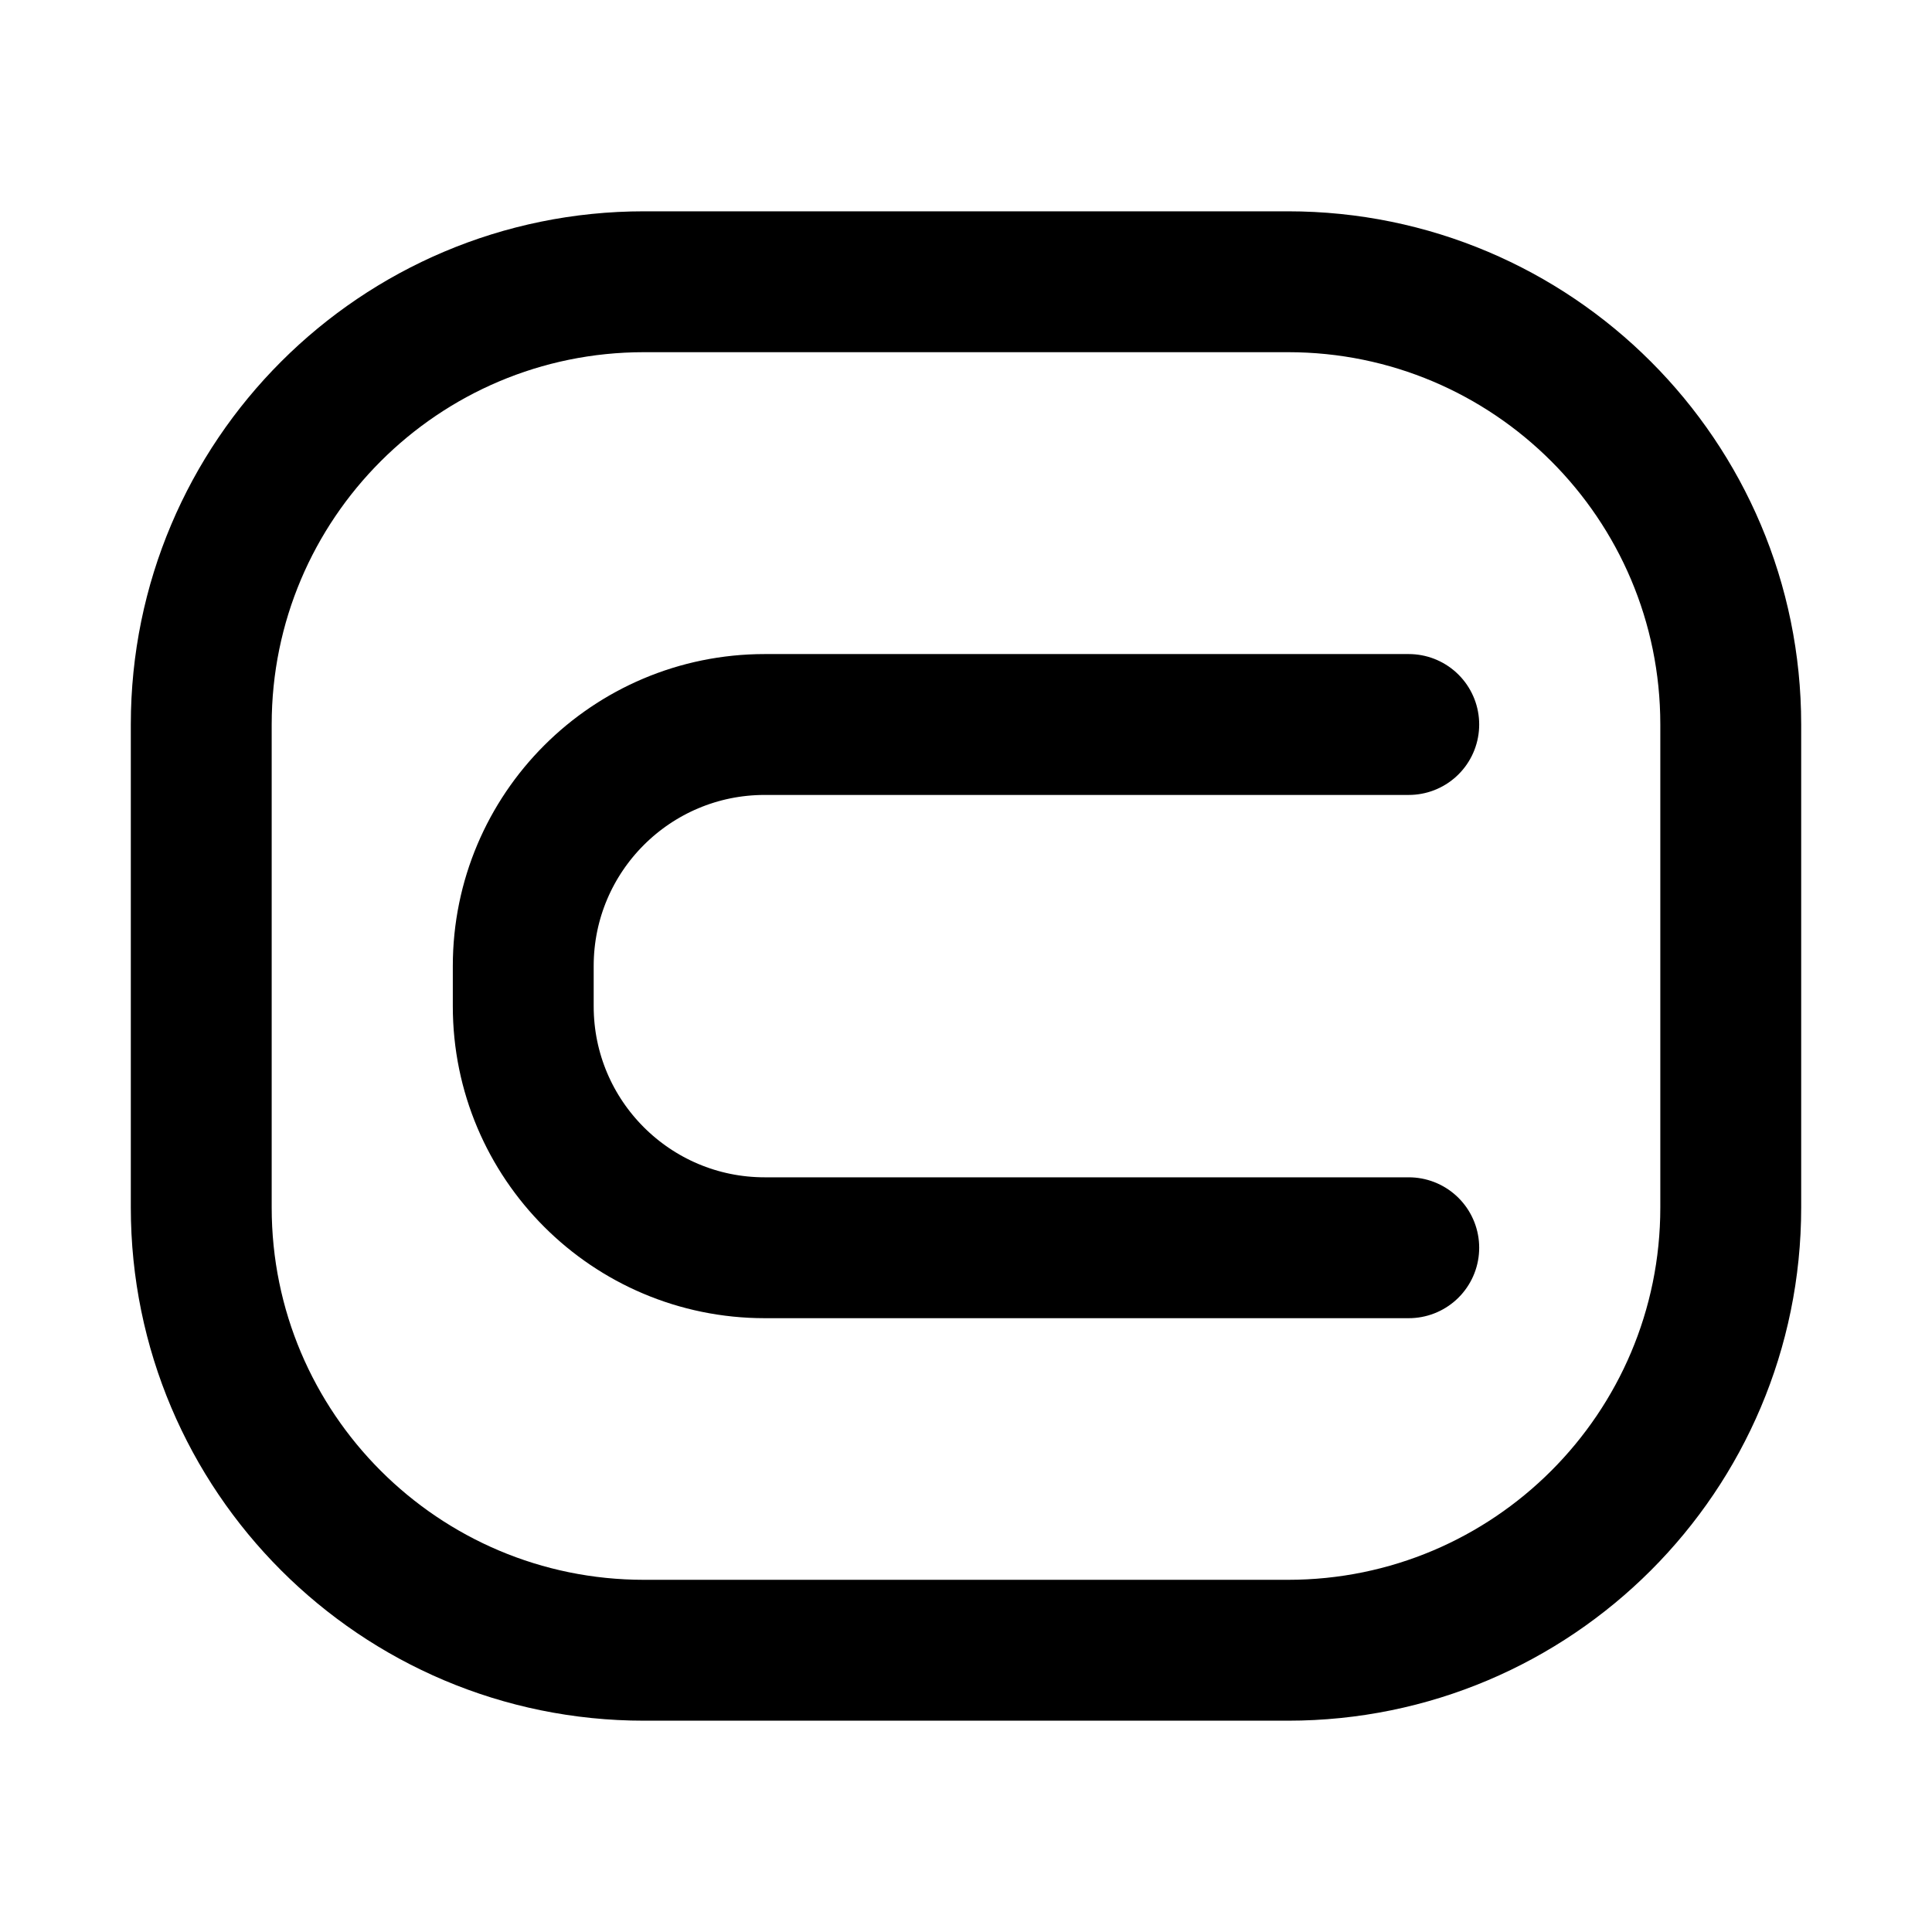
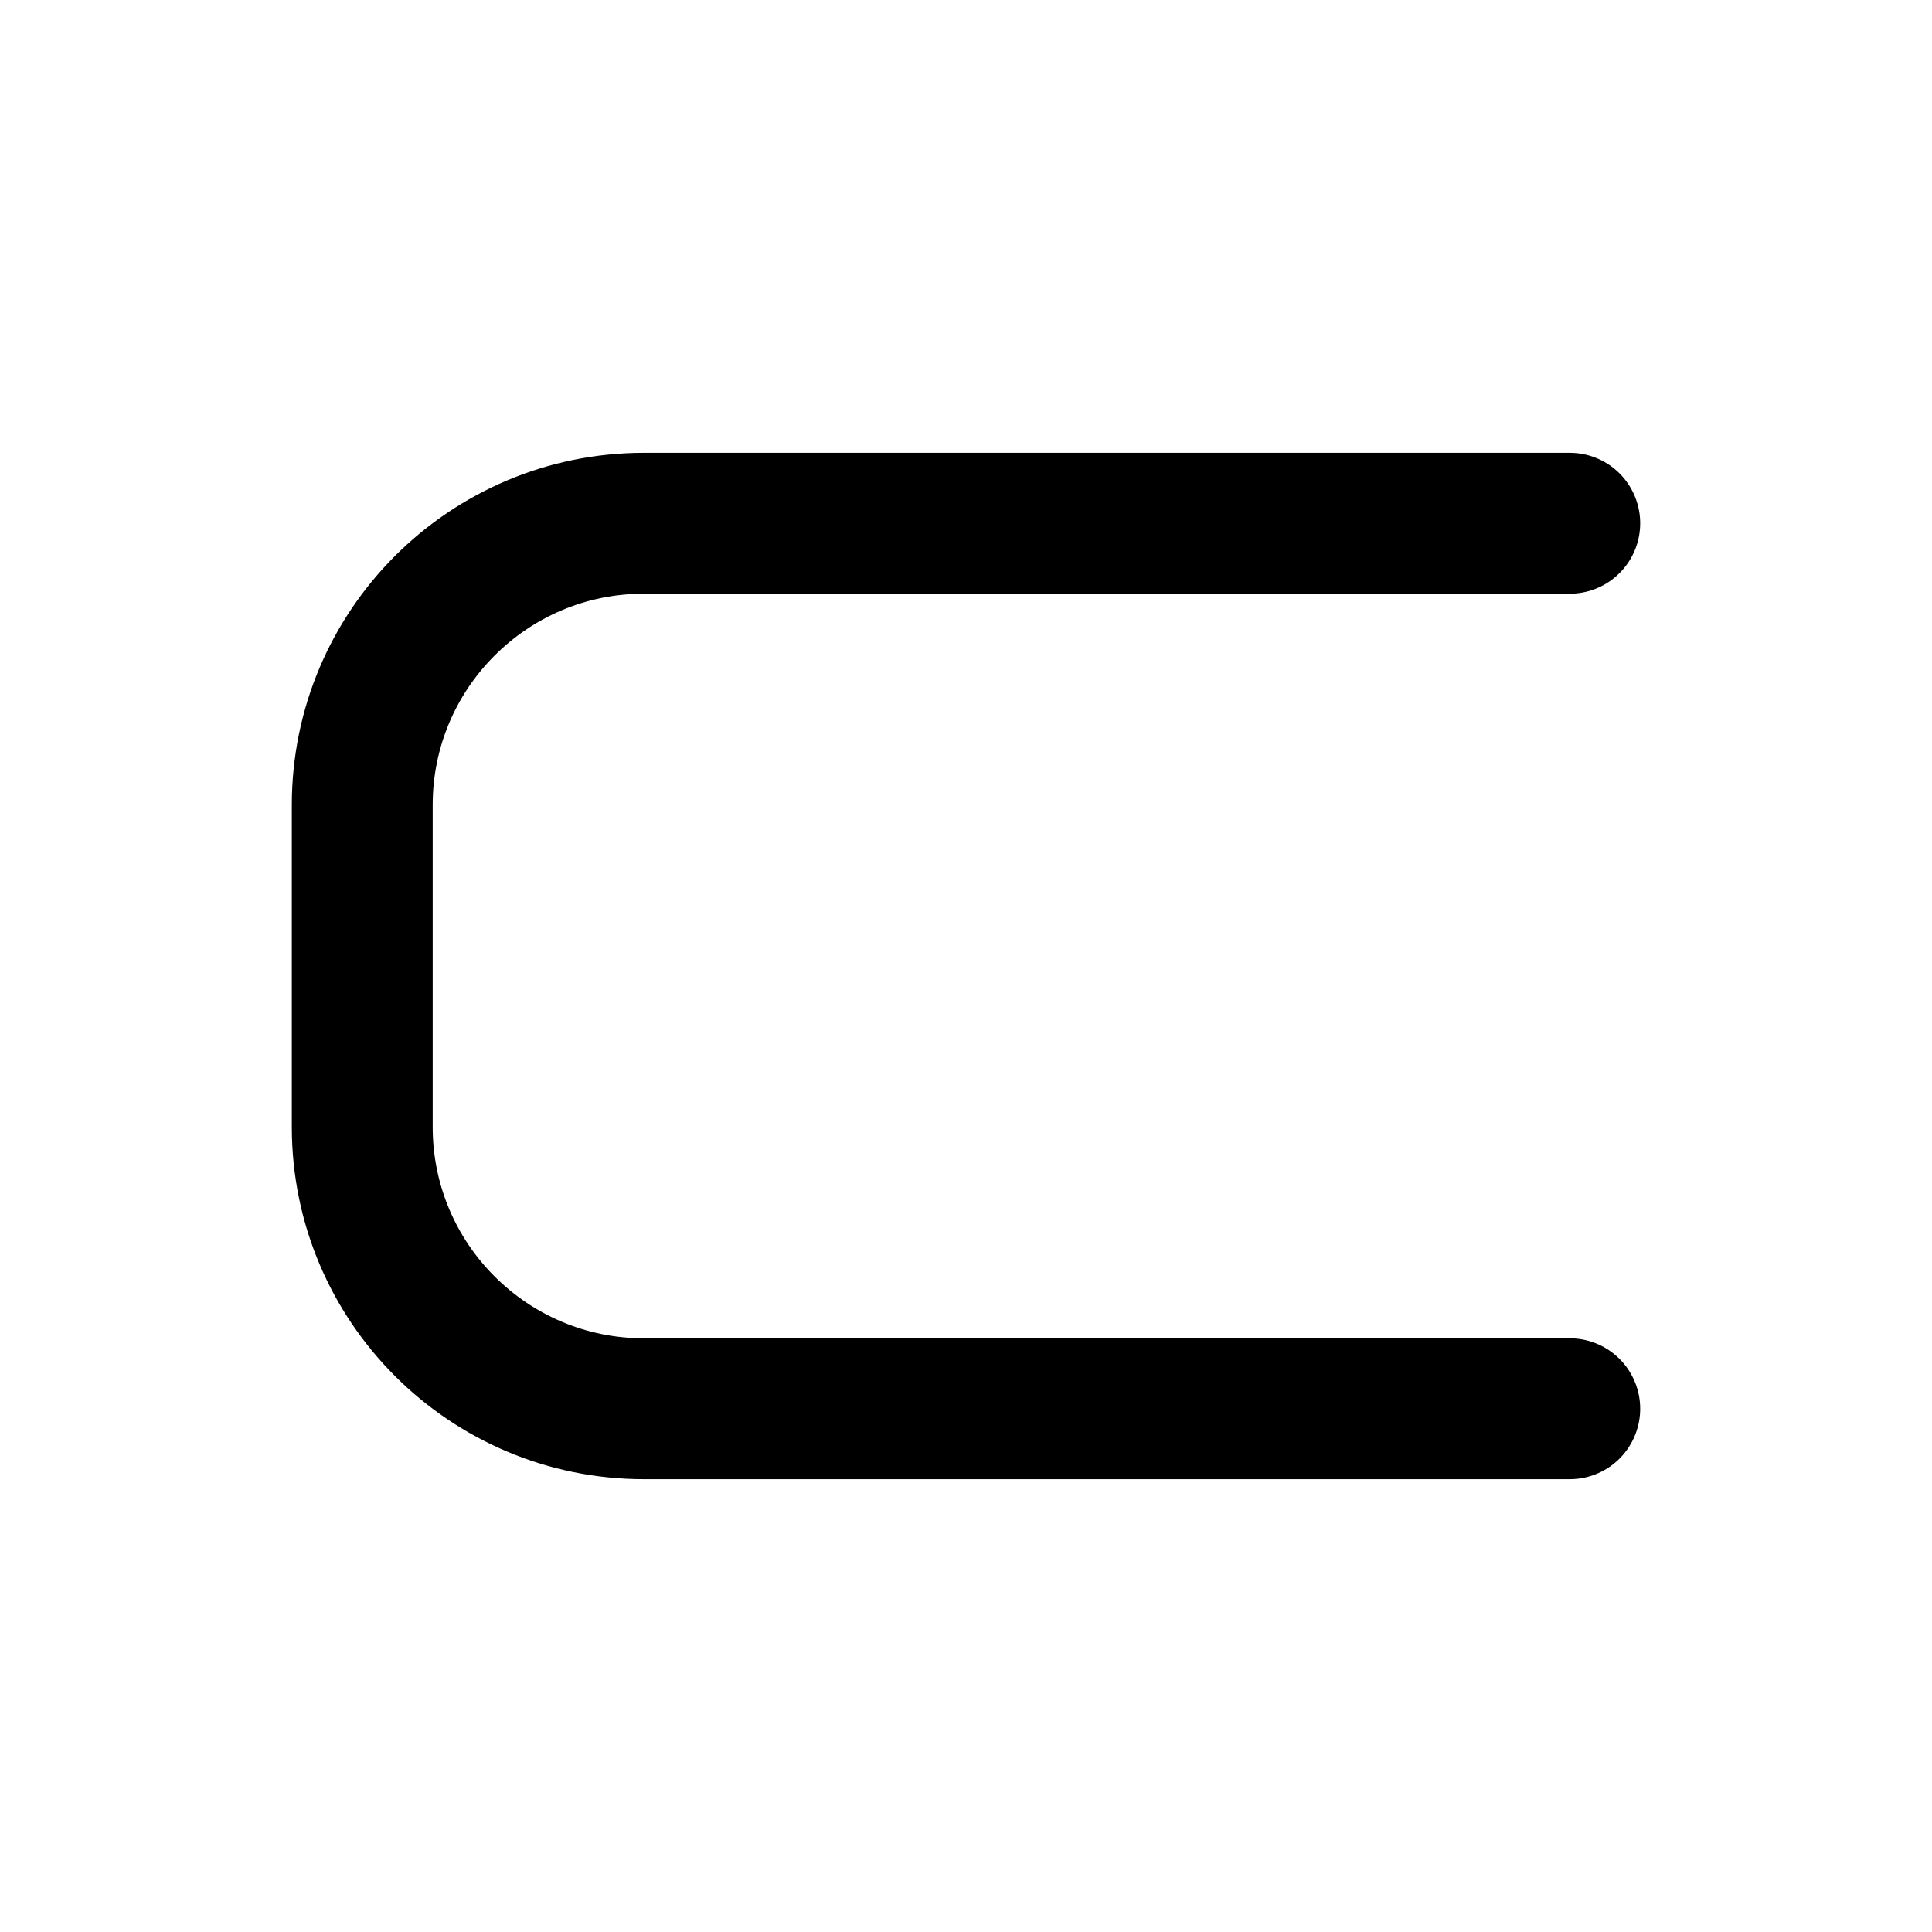
<svg xmlns="http://www.w3.org/2000/svg" viewBox="0 0 24 24" fill="none" stroke="currentColor" stroke-width="1.75" stroke-linecap="round" stroke-linejoin="round">
-   <path d="M2.5 9 A5.5 5.5 0 0 1 8 3.5 L16 3.5 A5.5 5.5 0 0 1 21.5 9 L21.5 15 A5.5 5.5 0 0 1 16 20.5 L8 20.5 A5.5 5.5 0 0 1 2.5 15 Z" />
-   <path d="M17.5 9 L9.5 9 A3 3 0 0 0 6.5 12 L6.5 12.5 A3 3 0 0 0 9.5 15.5 L17.5 15.5" />
+   <path d="M19.5 6.5 L8 6.5 A3.5 3.5 0 0 0 4.5 10 L4.5 14 A3.5 3.5 0 0 0 8 17.5 L19.5 17.5" />
</svg>
